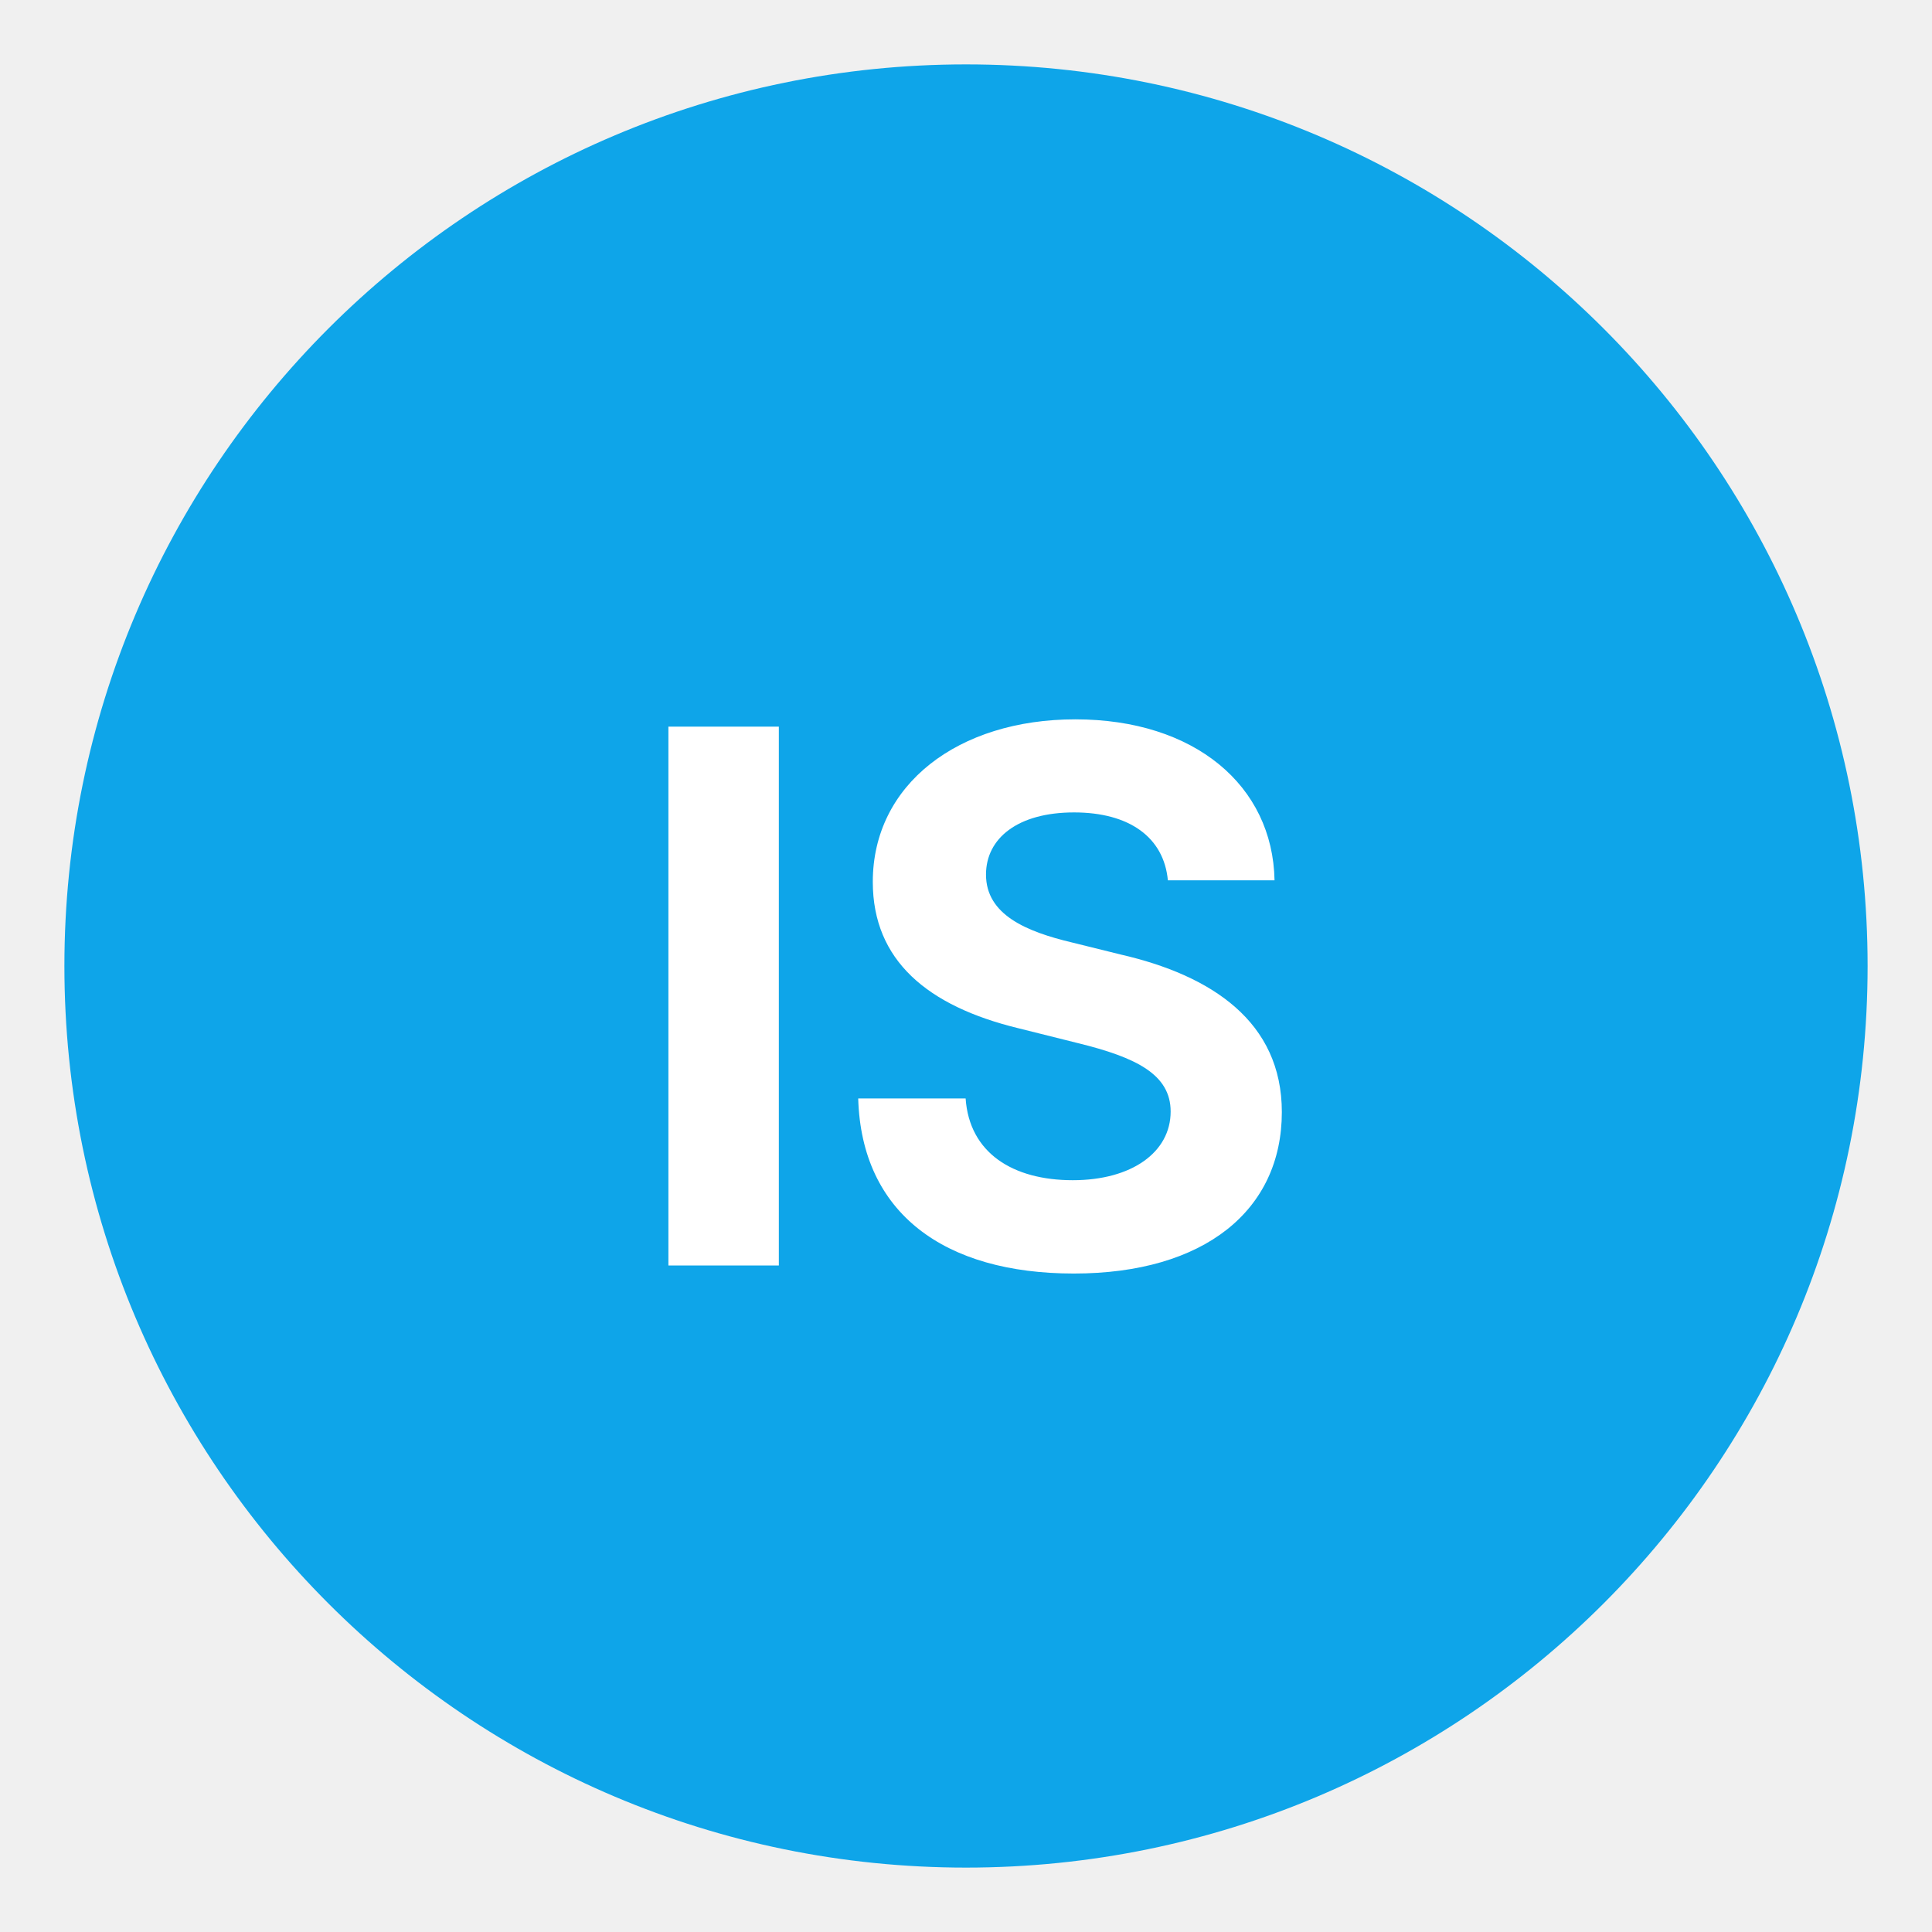
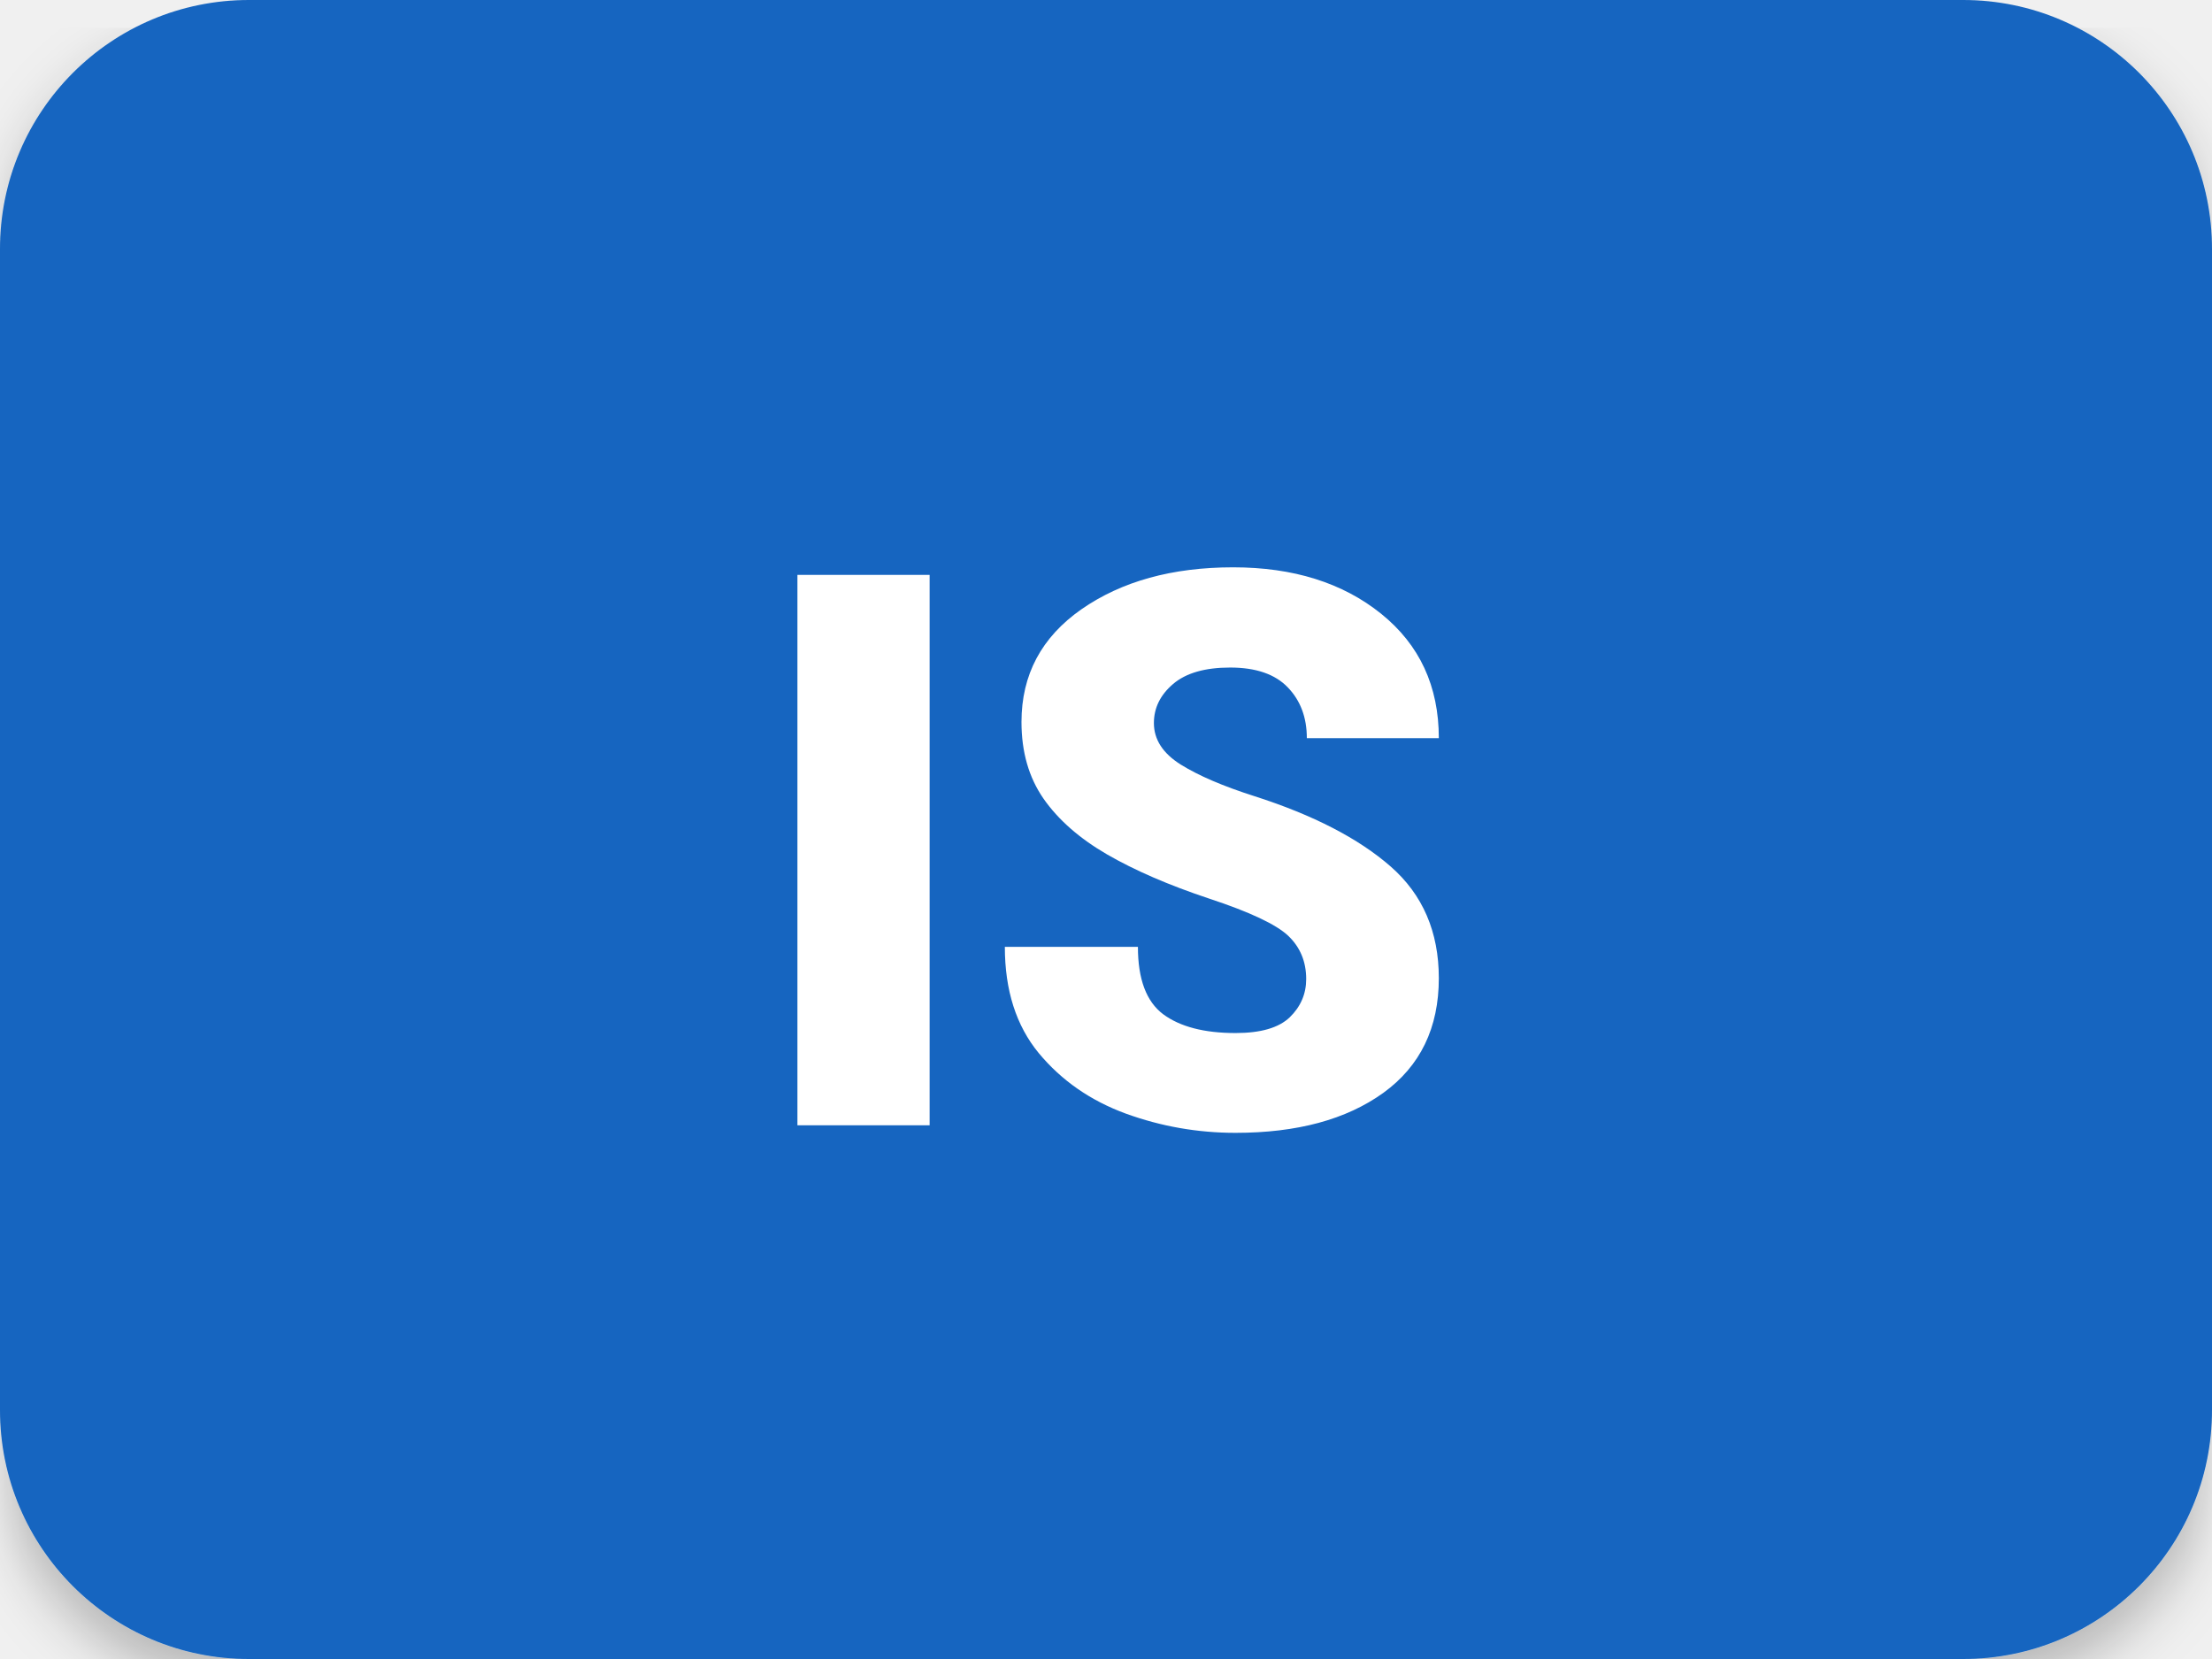
- <svg xmlns="http://www.w3.org/2000/svg" viewBox="0 0 120 120">
-   <circle cx="60" cy="60" r="56" fill="#0ea5e9" />
-   <text x="50%" y="54%" text-anchor="middle" font-size="46" font-family="Inter,Arial" fill="#fff" font-weight="700" dy=".3em">IS</text>
+ <svg xmlns="http://www.w3.org/2000/svg" width="160" height="120" viewBox="0 0 160 120">
+   <defs>
+     <filter id="s" x="-20%" y="-20%" width="140%" height="140%">
+       <feDropShadow dx="0" dy="2" stdDeviation="2" flood-opacity=".25" />
+     </filter>
+   </defs>
+   <rect rx="18" ry="18" width="160" height="120" fill="#1565c0" filter="url(#s)" />
+   <text x="50%" y="55%" dominant-baseline="middle" text-anchor="middle" font-family="system-ui,Segoe UI,Roboto,Arial" font-weight="800" font-size="56" fill="#ffffff">IS</text>
</svg>
